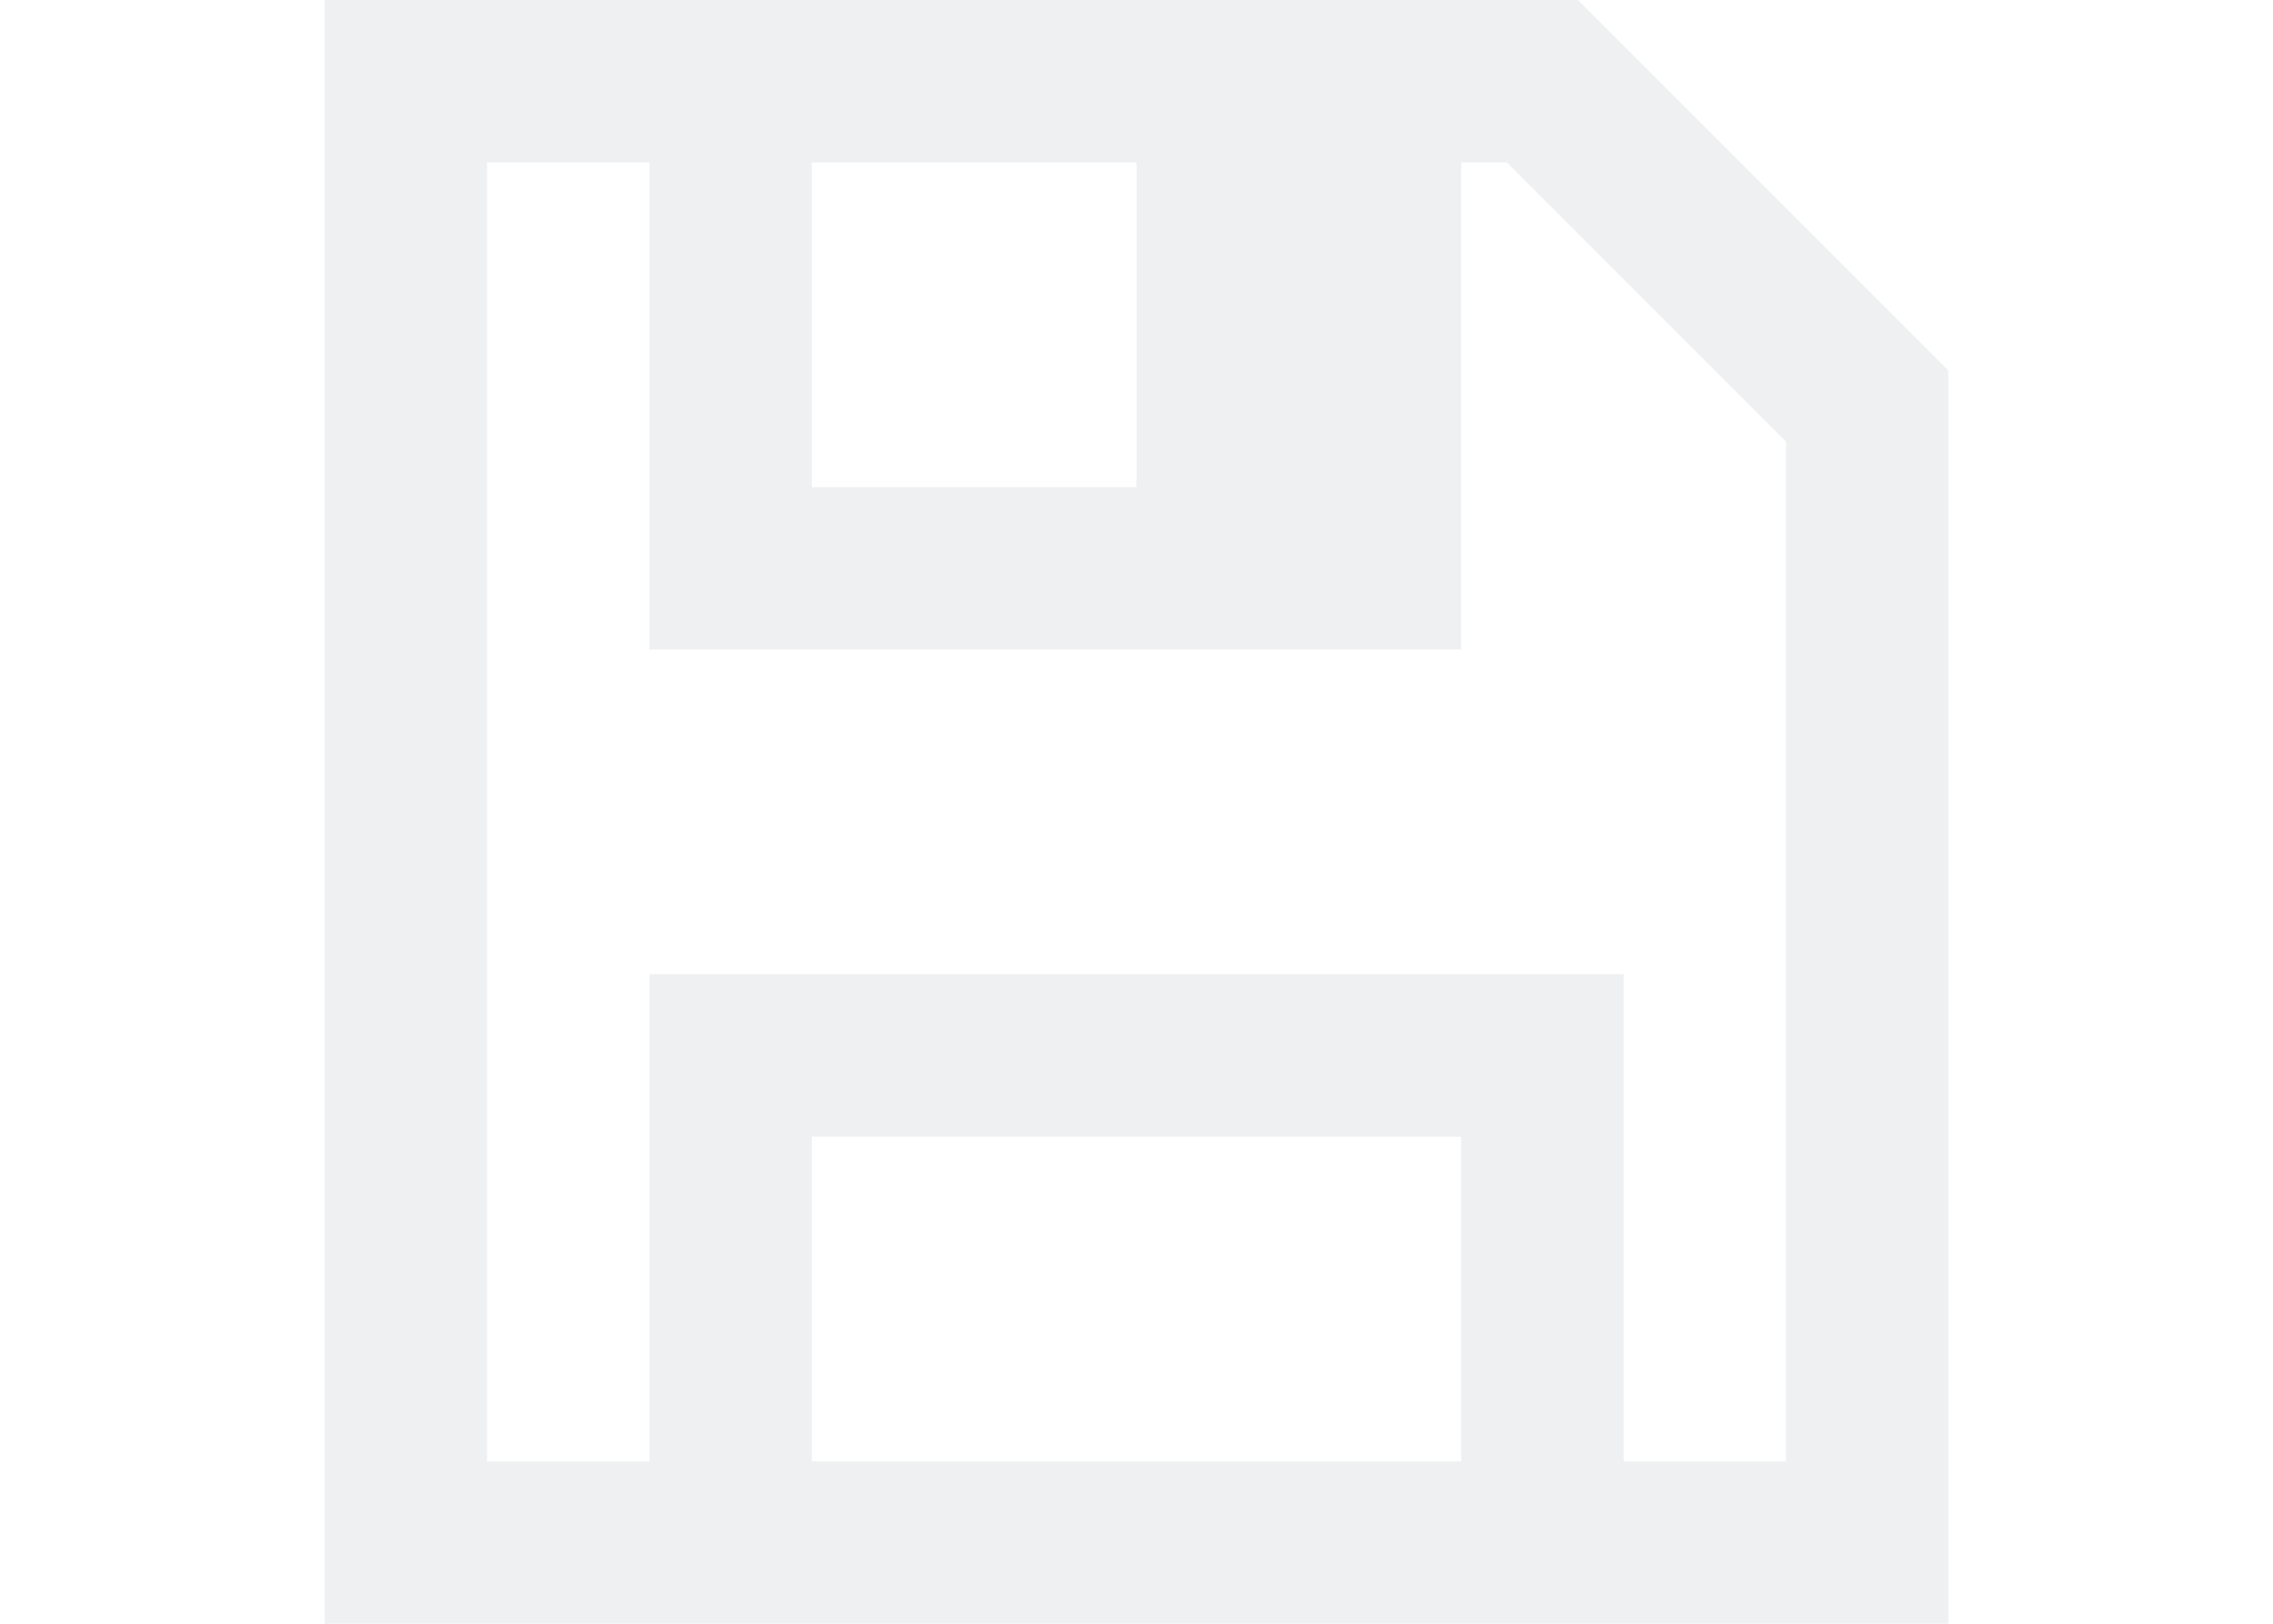
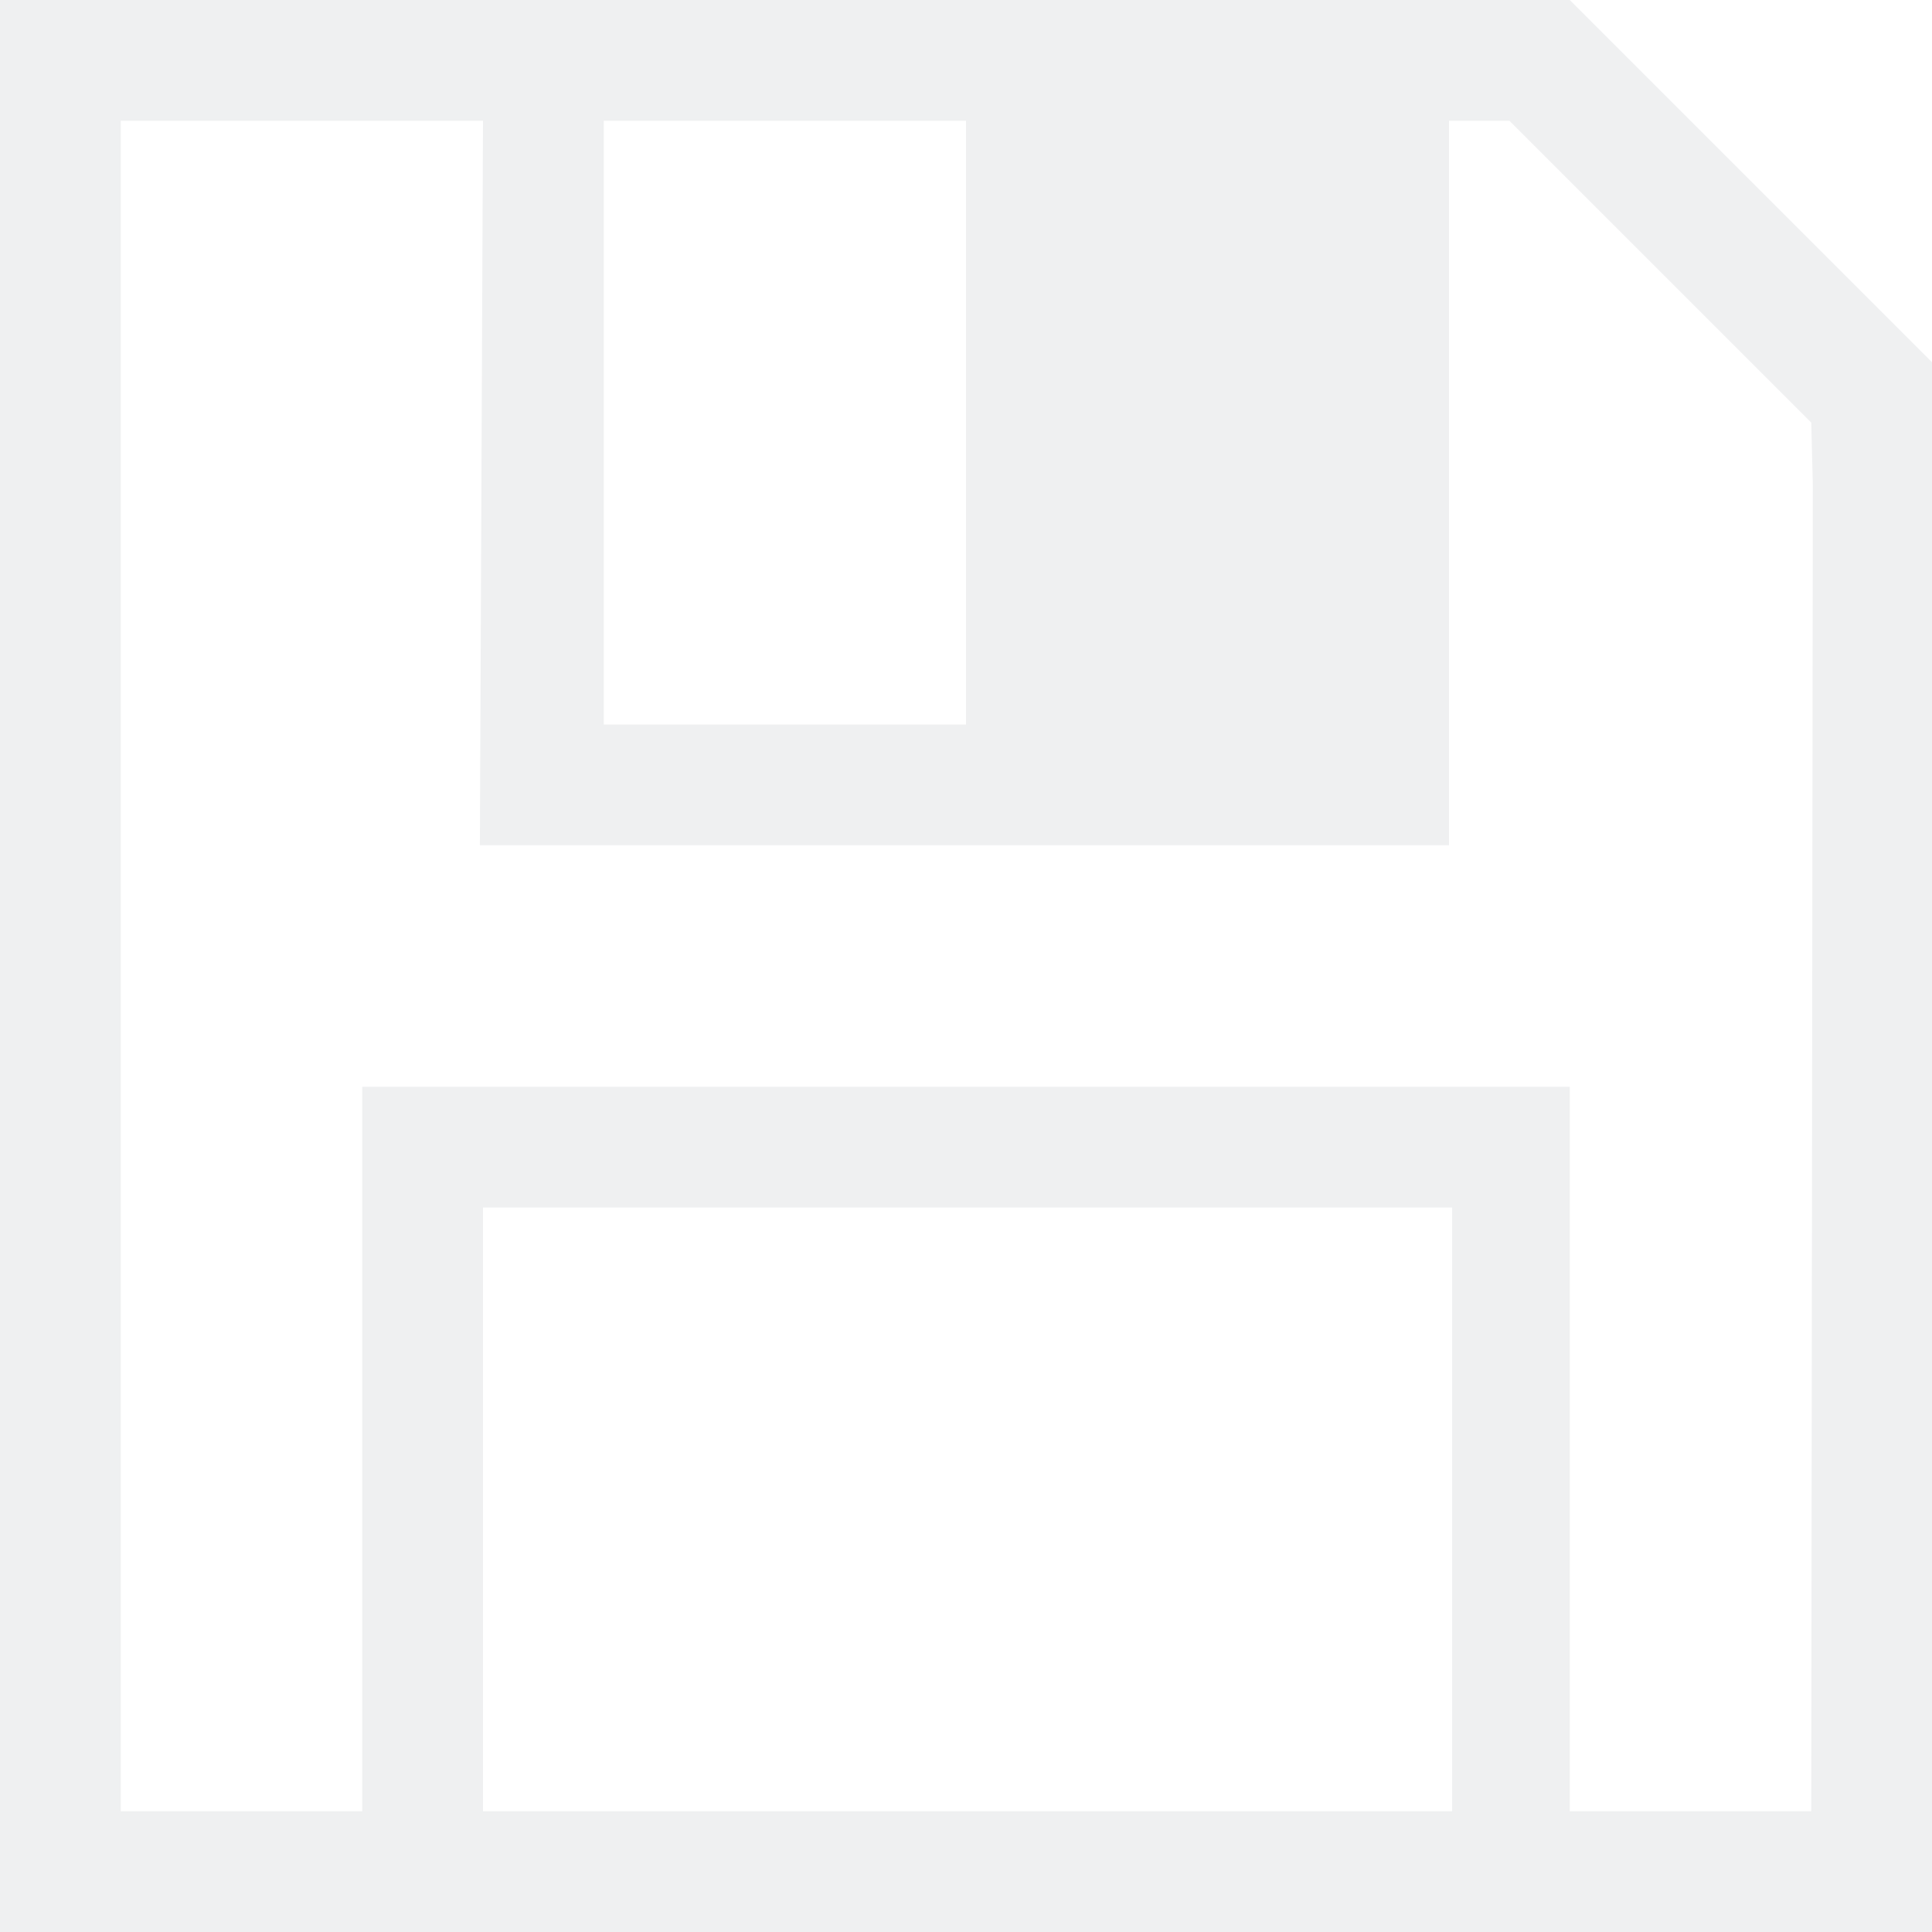
- <svg xmlns="http://www.w3.org/2000/svg" viewBox="0 0 14 10">
-   <path d="m2 0v1 8 1h10v-1-6-.719l-2.281-2.281h-.031-.688-6zm1 1h1v2 1h3 2v-3h.281l1.719 1.719v.281 6h-1v-2-1h-6v1 2h-1zm2 0h2v2h-2zm0 6h4v1 1h-4z" fill="#eff0f1" />
+ <svg xmlns="http://www.w3.org/2000/svg" height="16" viewBox="0 0 16 16" width="16">
+   <path d="m0 0v16h16v-13l-3-3zm1 1h3l-.026 6h8.026v-6h.5l2.5 2.5.013.513-.013 10.987h-2v-6h-10v6h-2zm4 0h3v5h-3zm-1 9h8.026v5h-8.026z" fill="#eff0f1" stroke-width="1.338" />
</svg>
